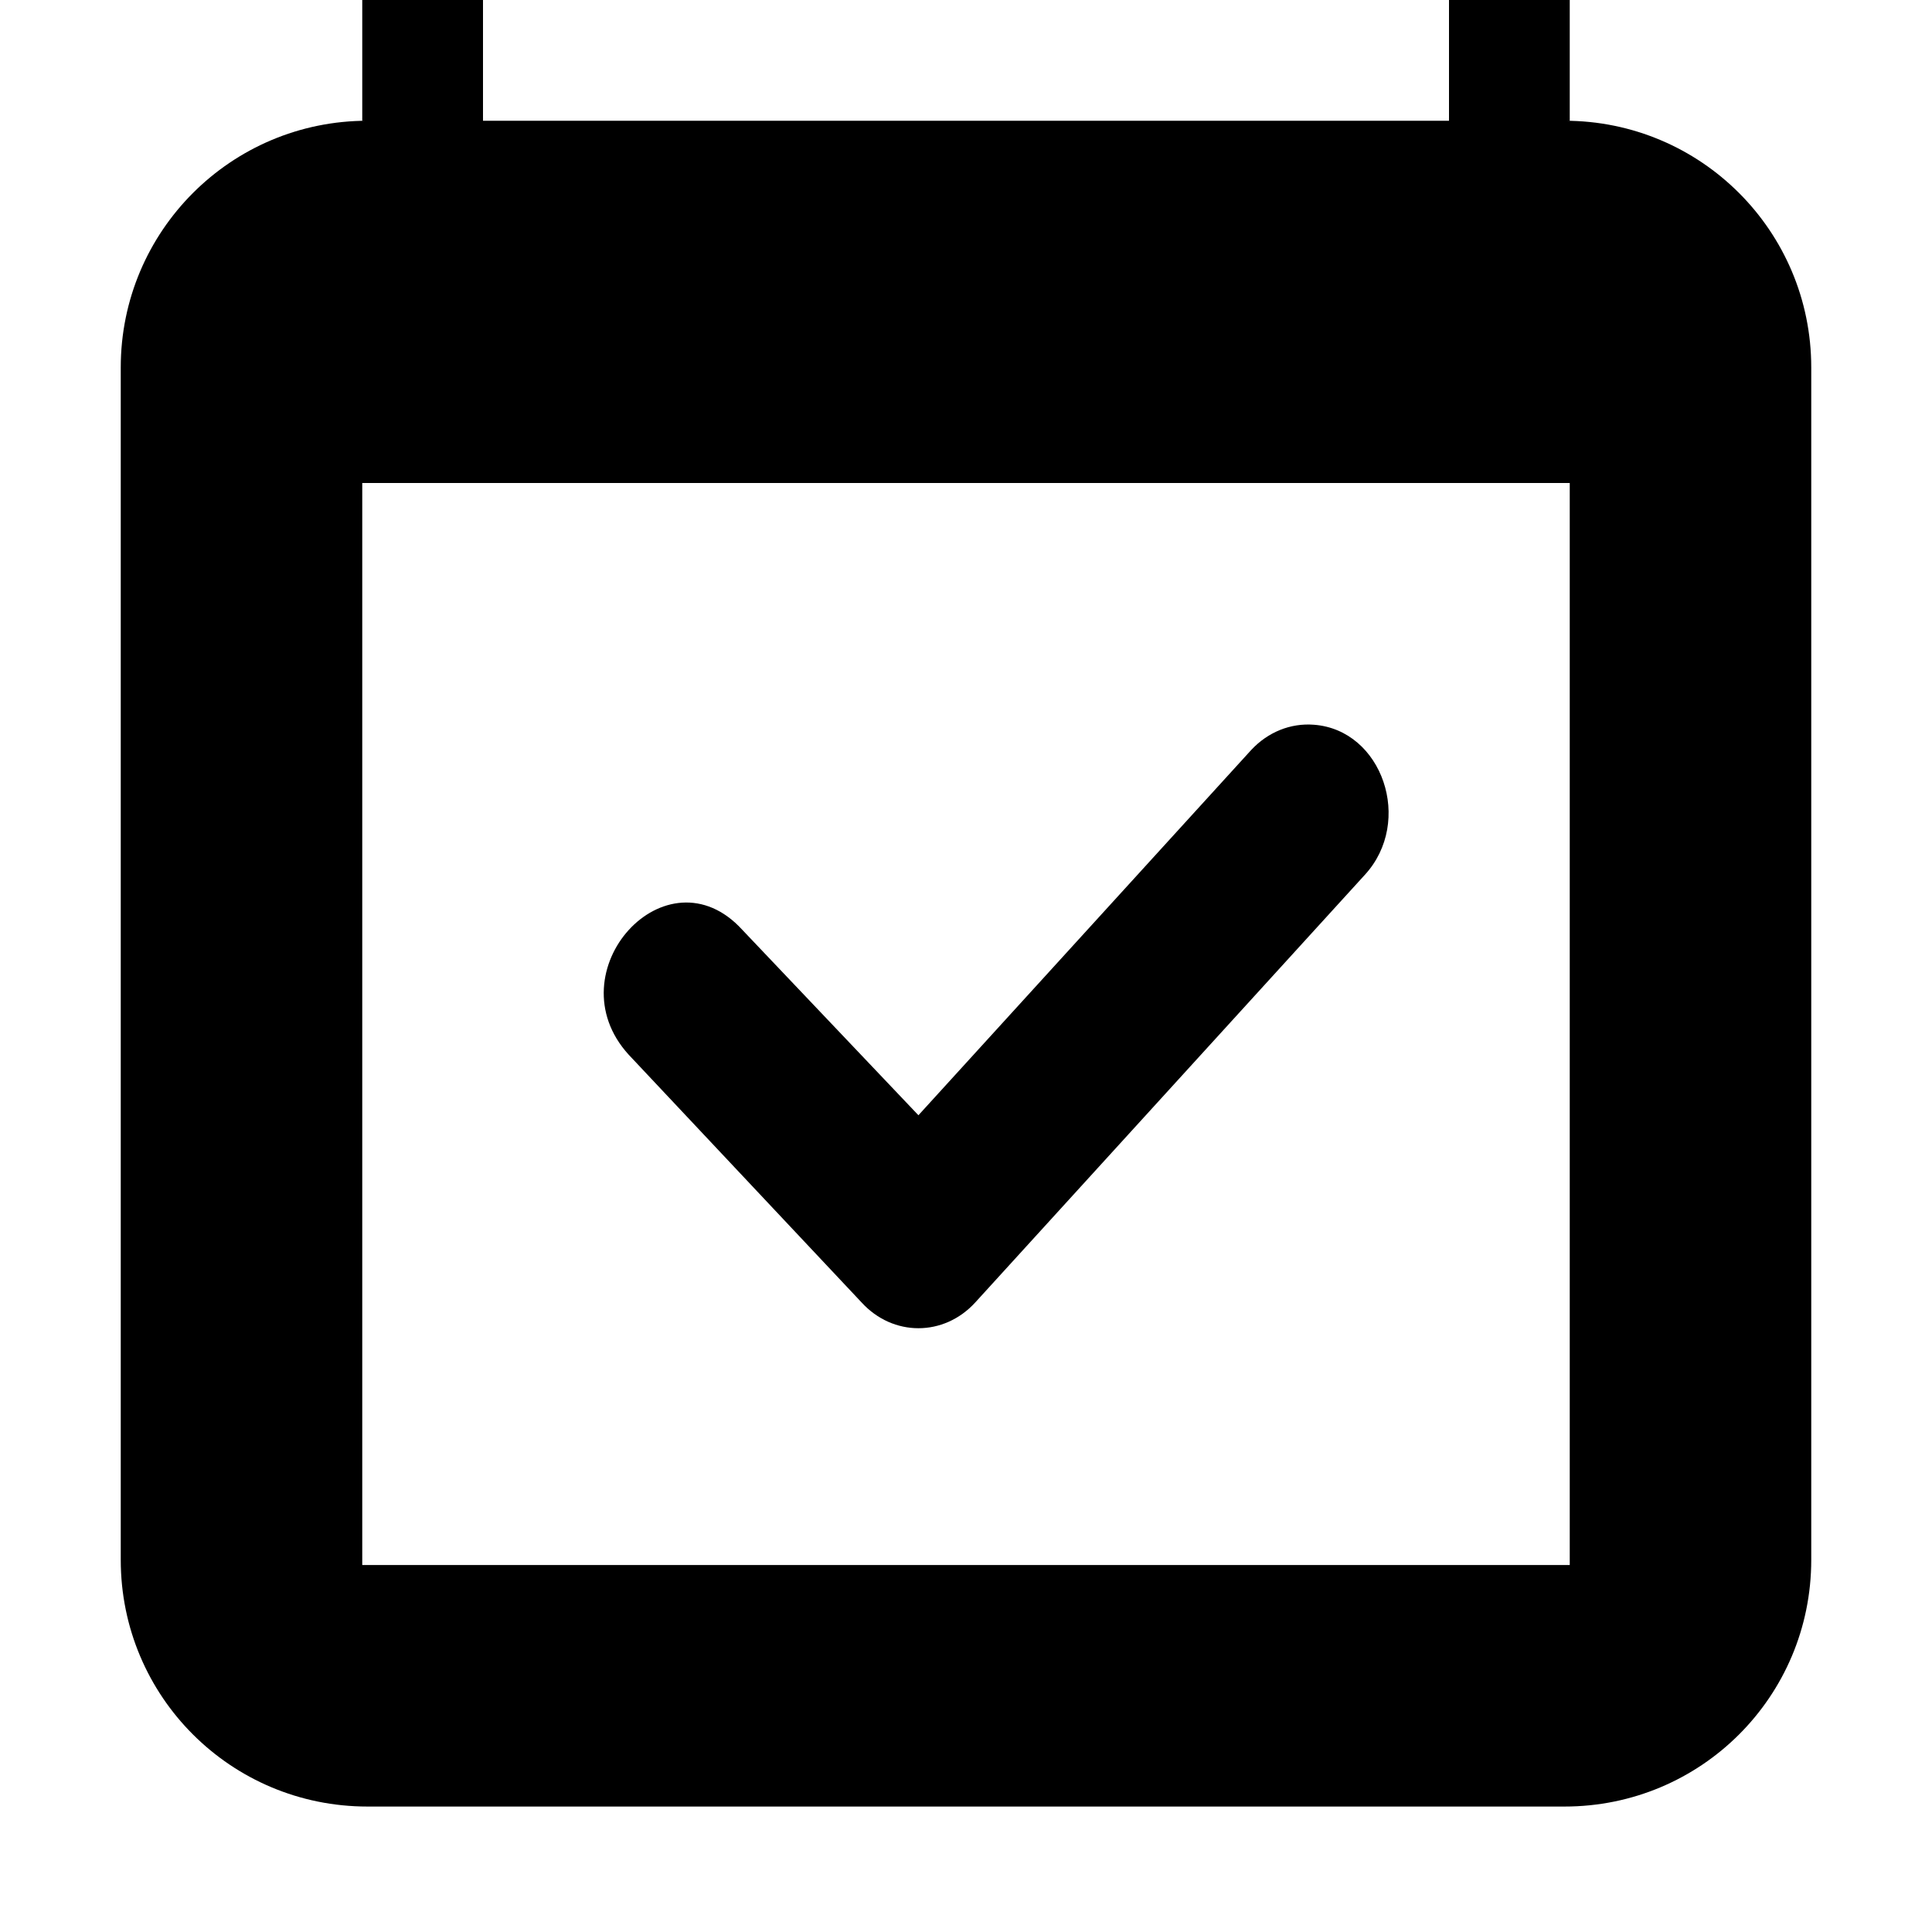
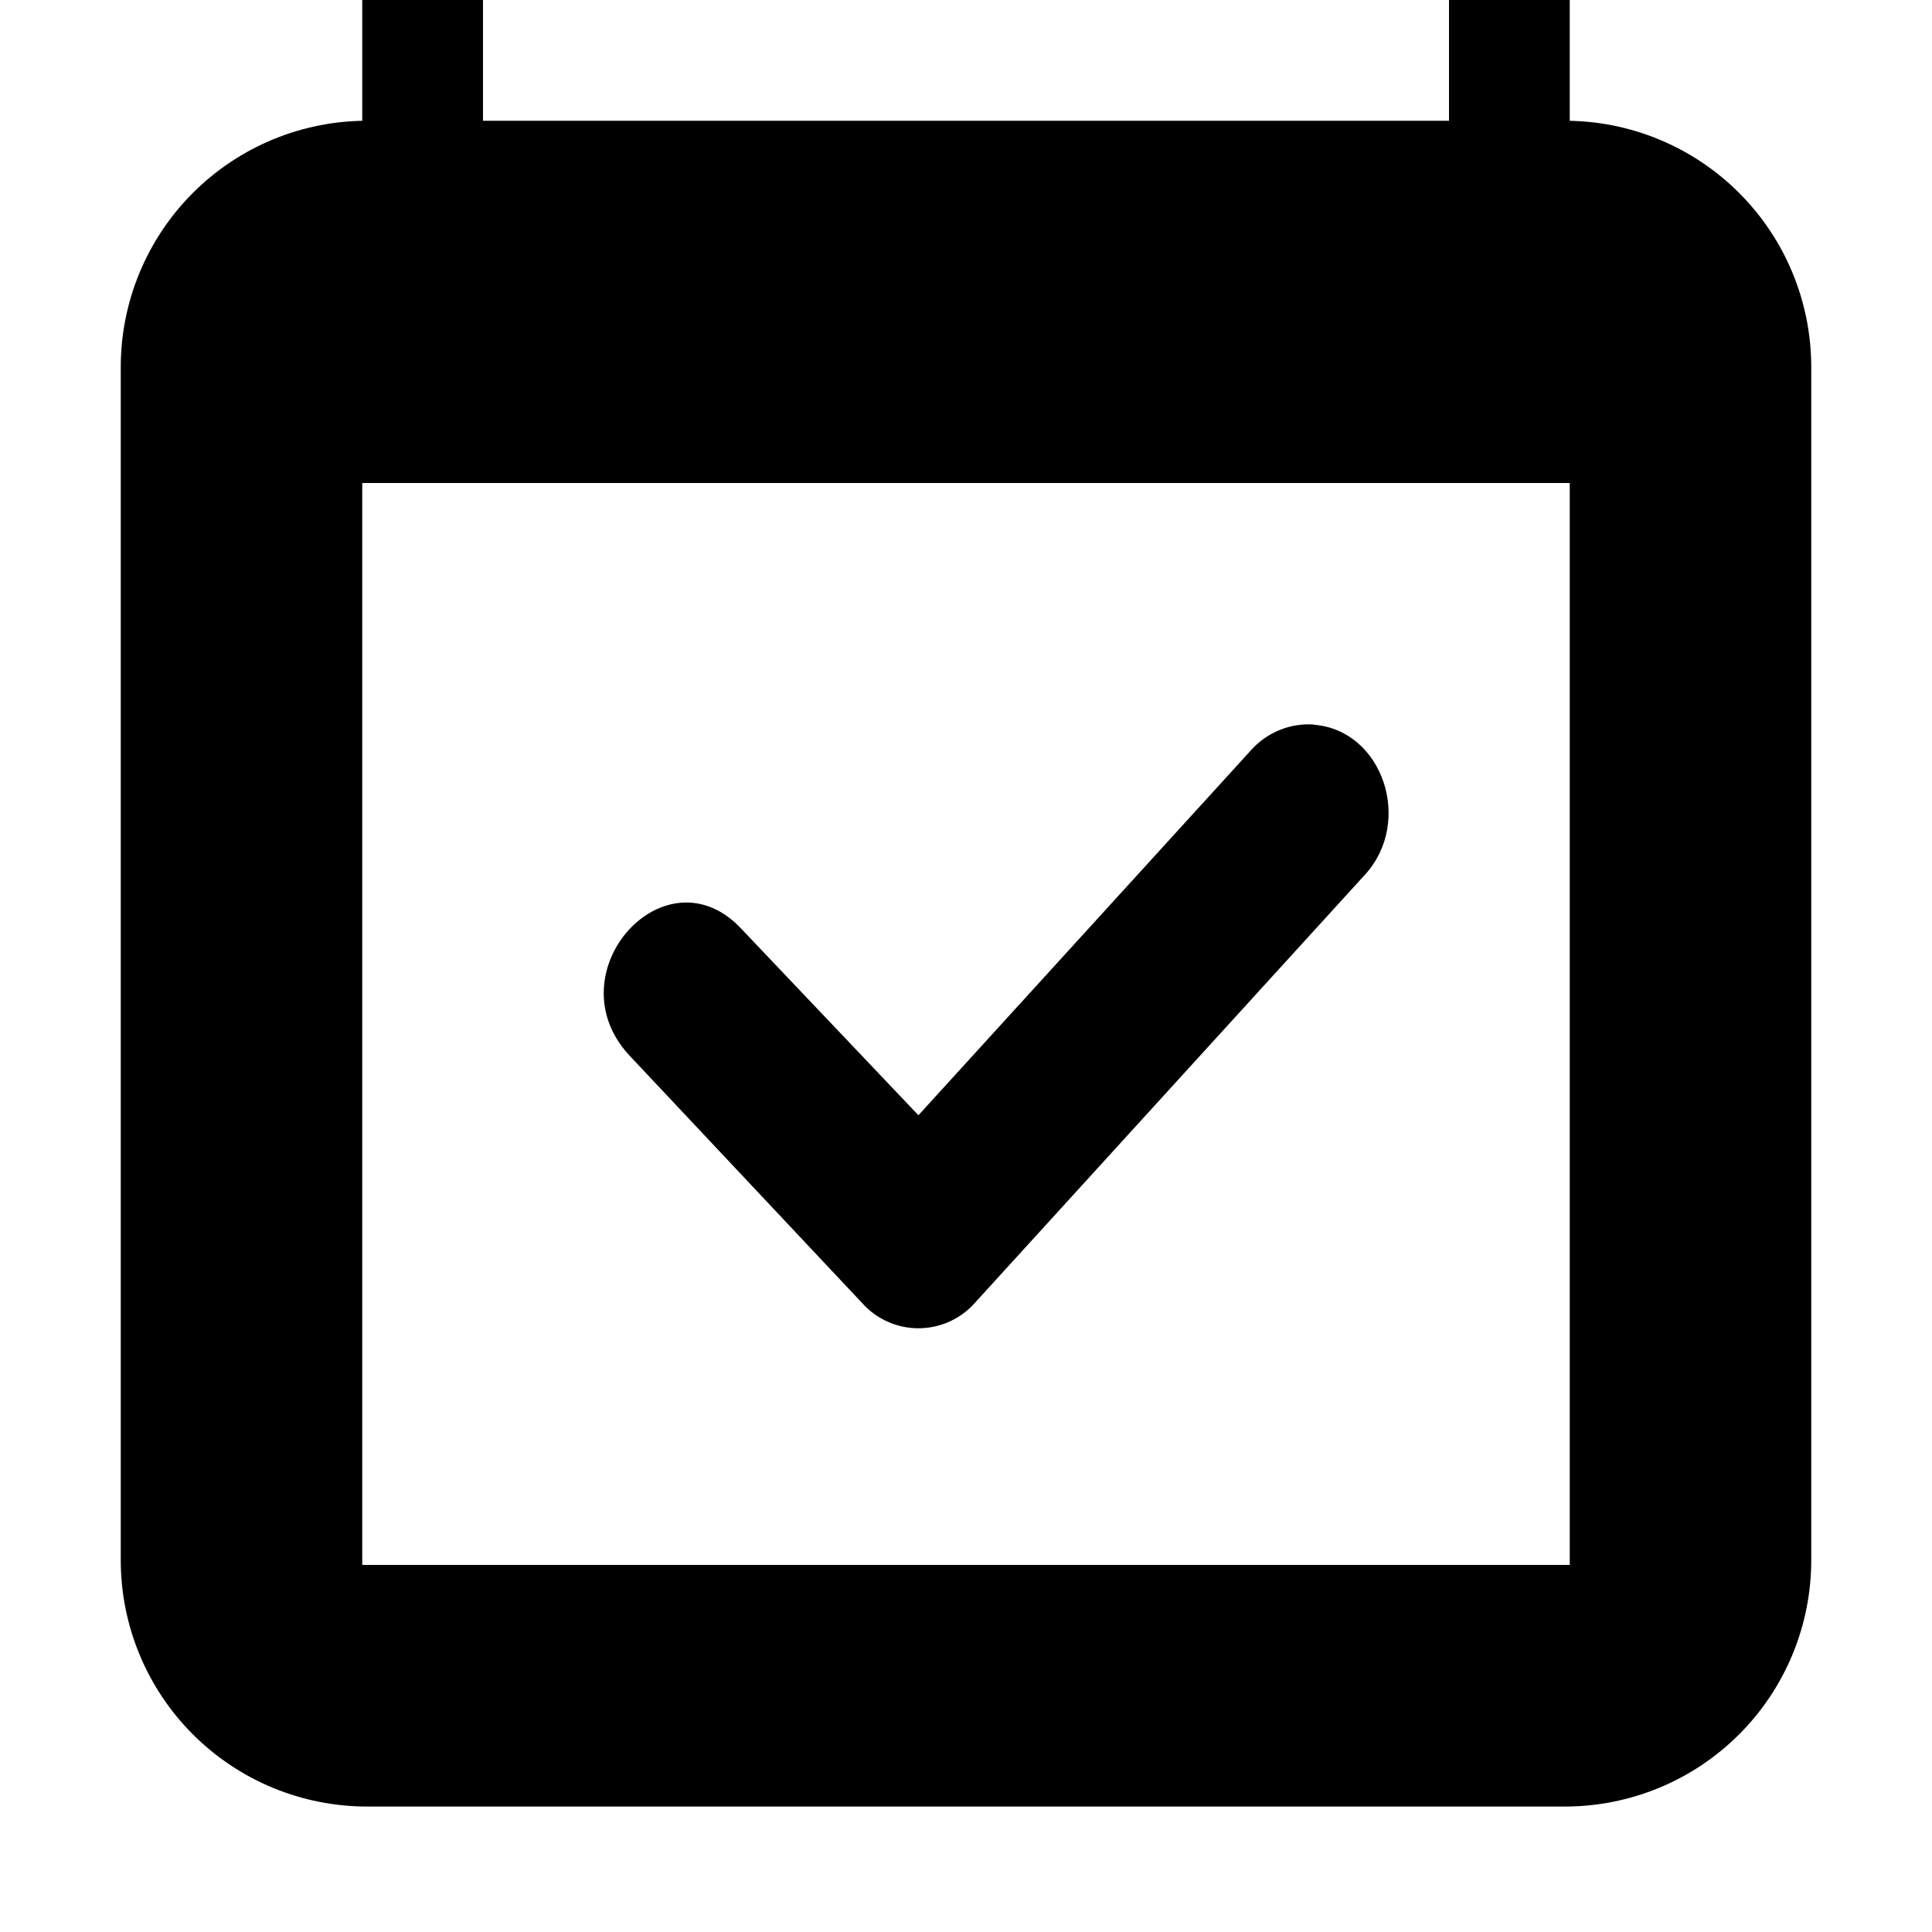
- <svg xmlns="http://www.w3.org/2000/svg" height="16px" viewBox="0 0 16 16" width="16px" version="1.1" id="svg1">
-   <defs id="defs1" />
-   <path d="M 3,0 V 1 H 3.043 C 1.914,1 1,1.914 1,3.043 v 9.875 c 0,1.133 0.914,2.043 2.043,2.043 h 9.914 C 14.086,14.961 15,14.051 15,12.918 v -9.875 C 15,1.914 14.086,1 12.957,1 H 13 V 0 H 12 V 1 H 4 V 0 Z m 0,4 h 10 v 8.961 H 3 Z" id="path1" />
-   <path d="m 10.881,6.002 c 0.568,0.042 0.827,0.802 0.422,1.243 L 8.077,10.786 c -0.26,0.285 -0.682,0.285 -0.942,0 L 5.206,8.734 C 4.58,8.046 5.521,7.013 6.148,7.701 l 1.458,1.535 2.756,-3.025 c 0.138,-0.148 0.325,-0.224 0.519,-0.209 z" id="path1-6" style="stroke-width:0.929" />
+ <svg xmlns="http://www.w3.org/2000/svg" width="16" height="16">
+   <path d="M3 0v1h.043A2.04 2.04 0 0 0 1 3.043v9.875a2.04 2.04 0 0 0 2.043 2.043h9.914A2.04 2.04 0 0 0 15 12.918V3.043A2.04 2.04 0 0 0 12.957 1H13V0h-1v1H4V0Zm0 4h10v8.96H3Z" />
+   <path d="M10.88 6.002c.569.042.828.802.423 1.243l-3.226 3.541a.625.625 0 0 1-.942 0L5.206 8.734c-.626-.688.315-1.721.942-1.033l1.458 1.535 2.756-3.025A.64.64 0 0 1 10.88 6" style="stroke-width:.929" />
</svg>
